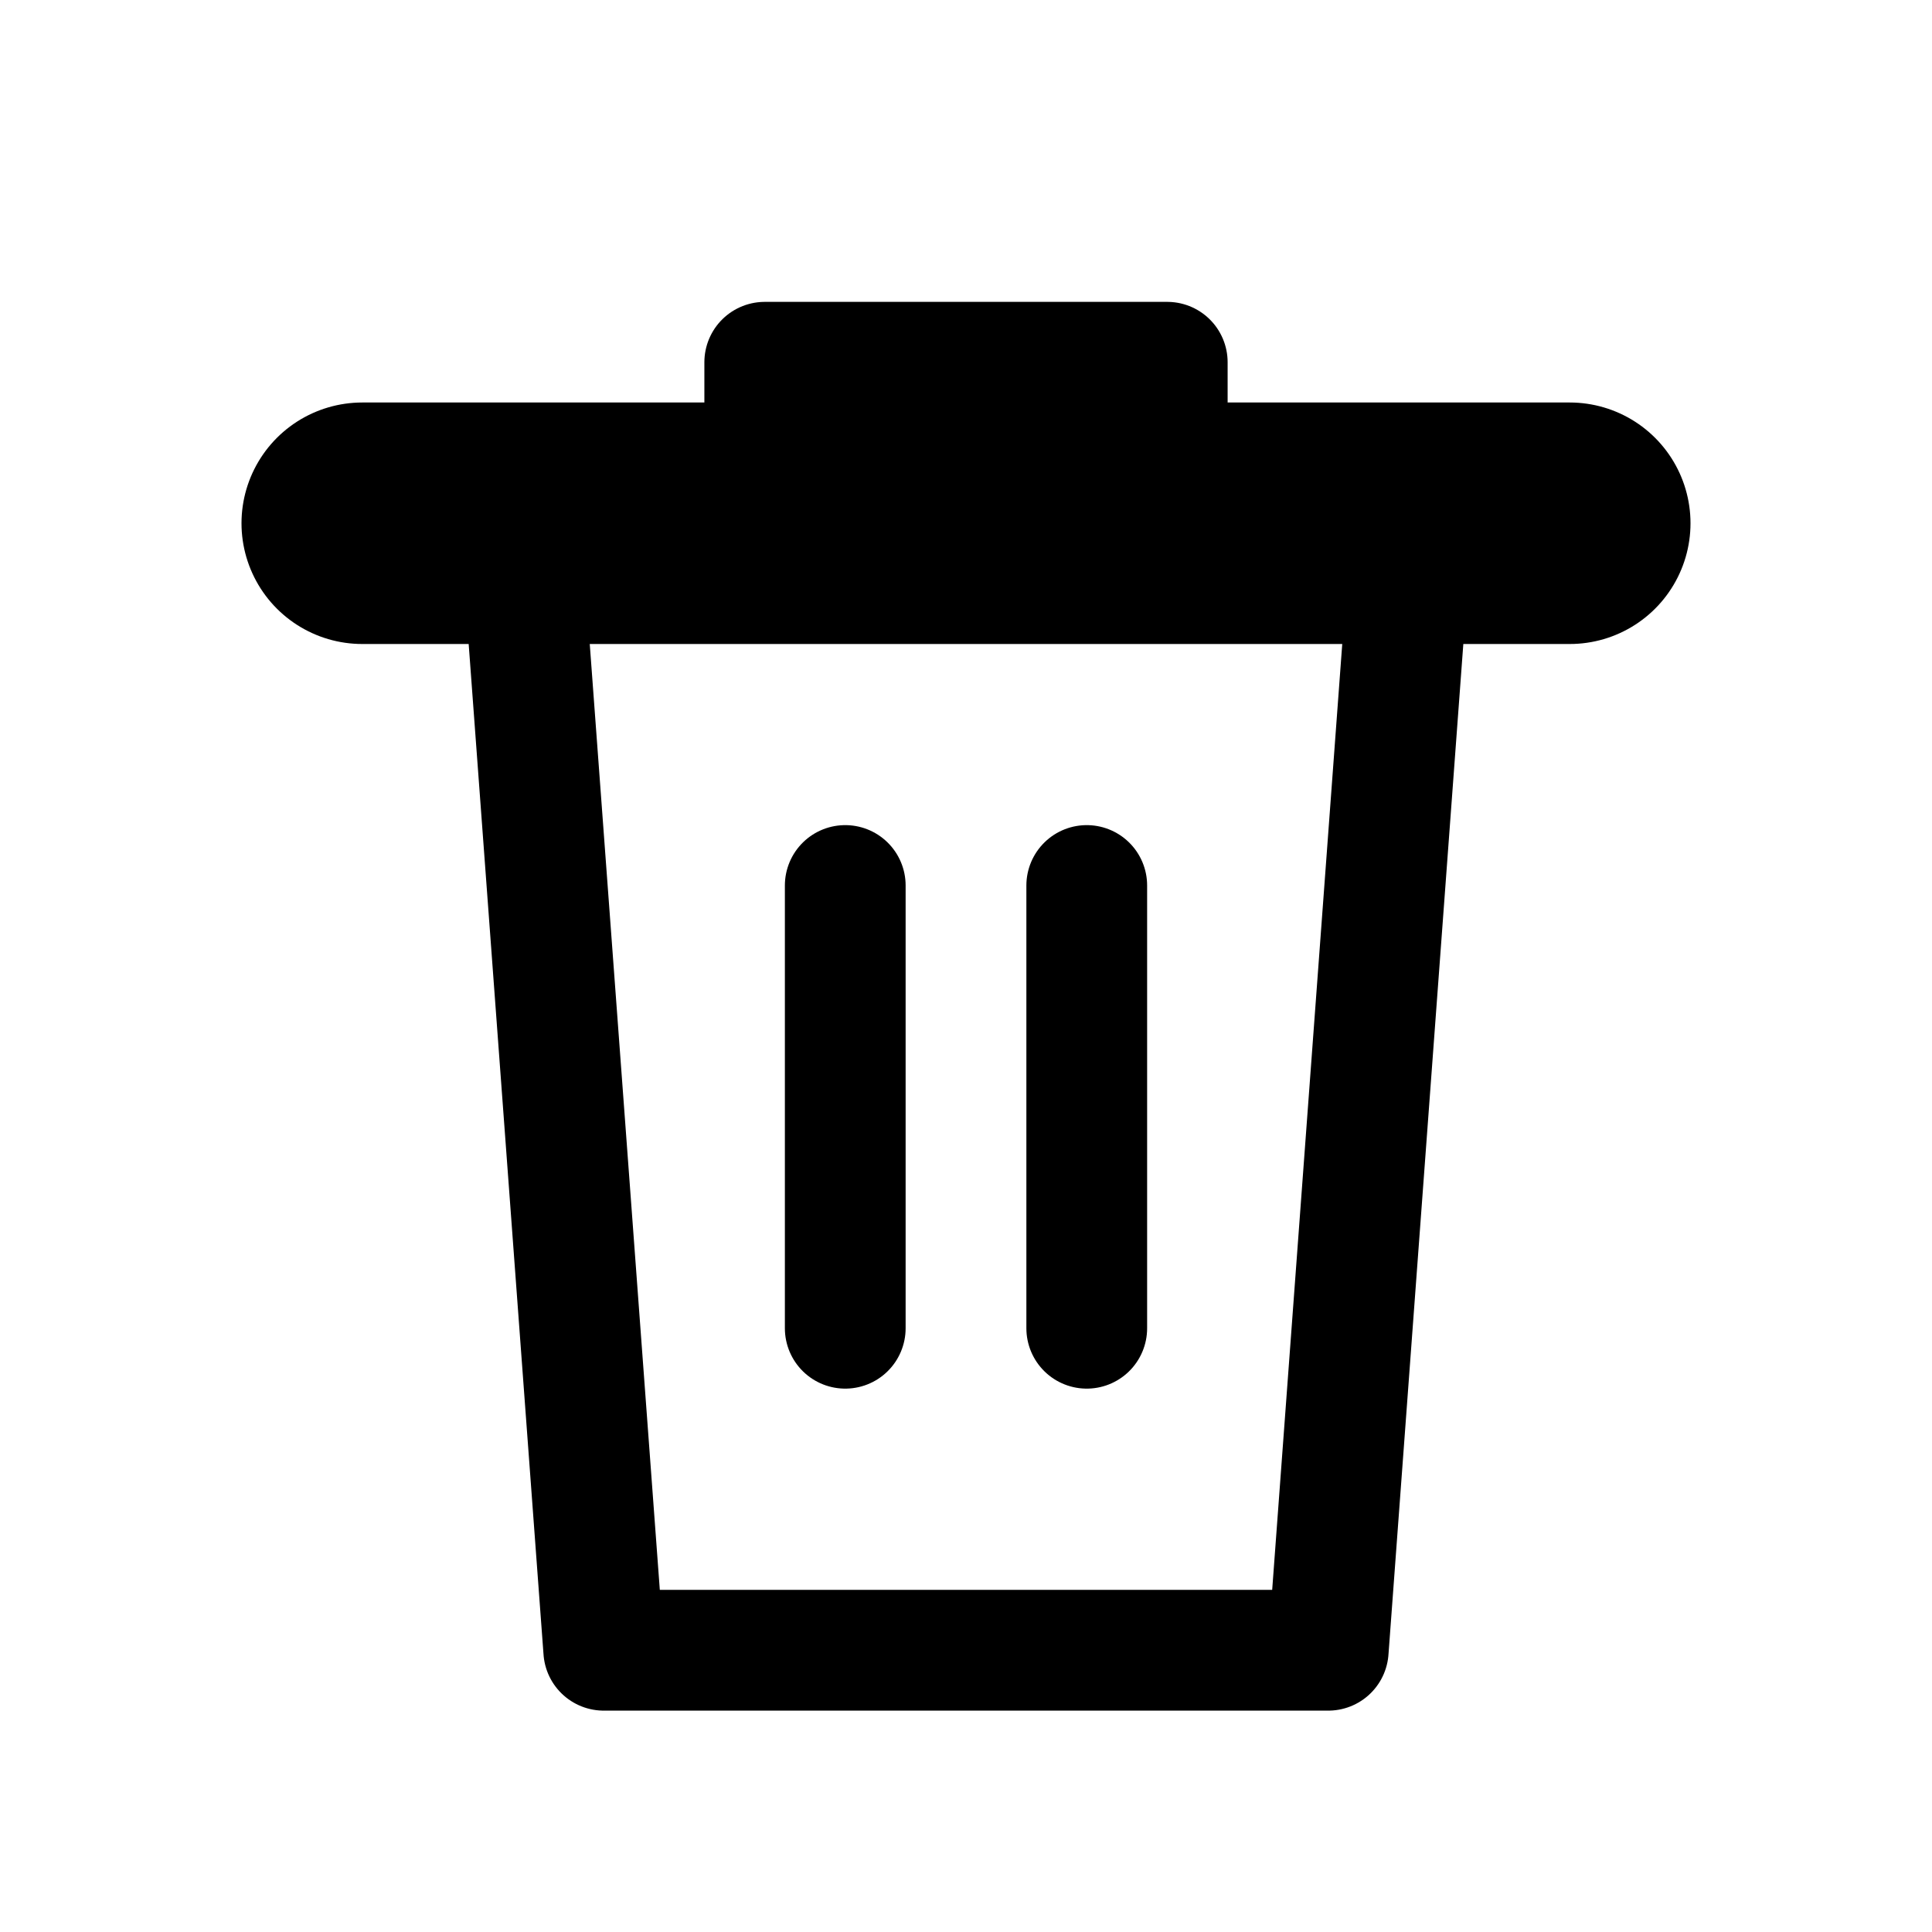
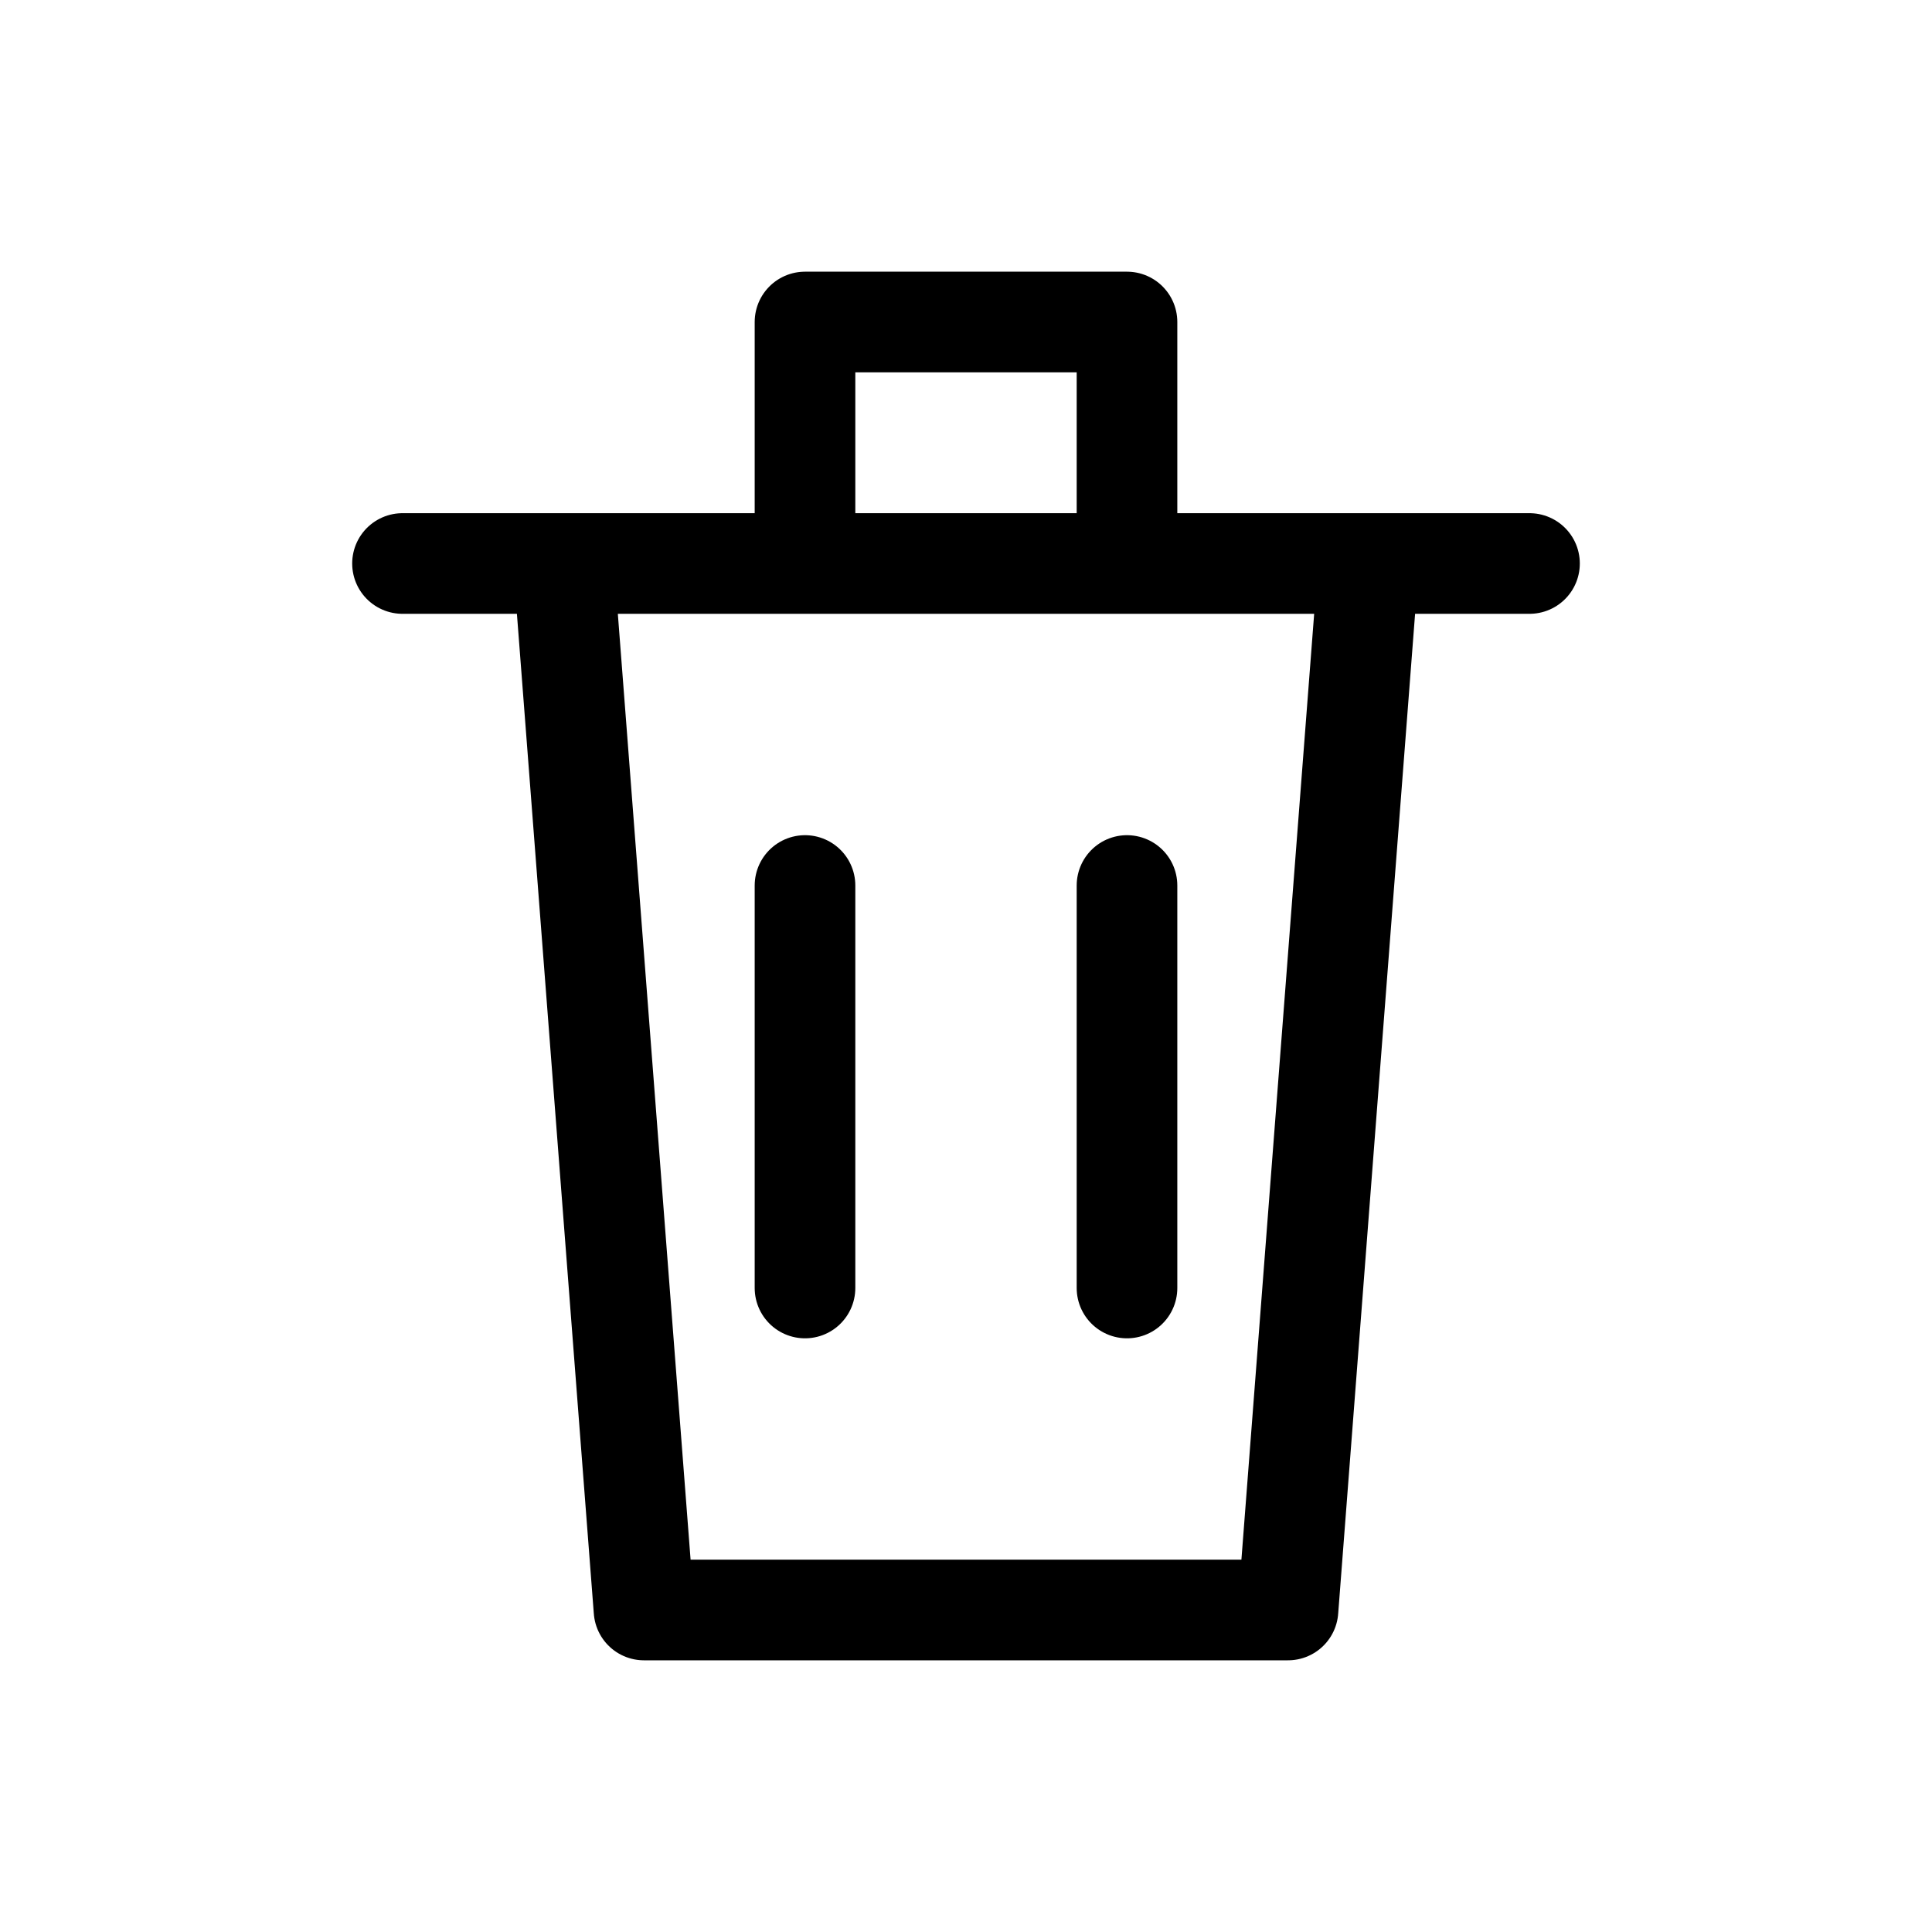
<svg xmlns="http://www.w3.org/2000/svg" fill="none" class="icon icon-remove" viewBox="0 0 24 24" aria-hidden="true" focusable="false">
-   <path stroke="currentColor" stroke-width="3" stroke-linecap="round" stroke-linejoin="round" d="M4.5 6.5h15" />
-   <path stroke="currentColor" stroke-width="1.5" stroke-linecap="round" stroke-linejoin="round" d="M6.5 7l1 13.5h9l1-13.5" />
-   <path stroke="currentColor" stroke-width="1.5" stroke-linecap="round" stroke-linejoin="round" d="M9.5 6V4.5h5V6" />
-   <path stroke="currentColor" stroke-width="1.5" stroke-linecap="round" stroke-linejoin="round" d="M10.5 11v5.5M13.5 11v5.5" />
+   <path stroke="currentColor" stroke-width="1.25" stroke-linecap="round" stroke-linejoin="round" d="M5 7h14M7 7l1 13h8l1-13M10 7V4h4v3M10 11v5M14 11v5" />
</svg>
